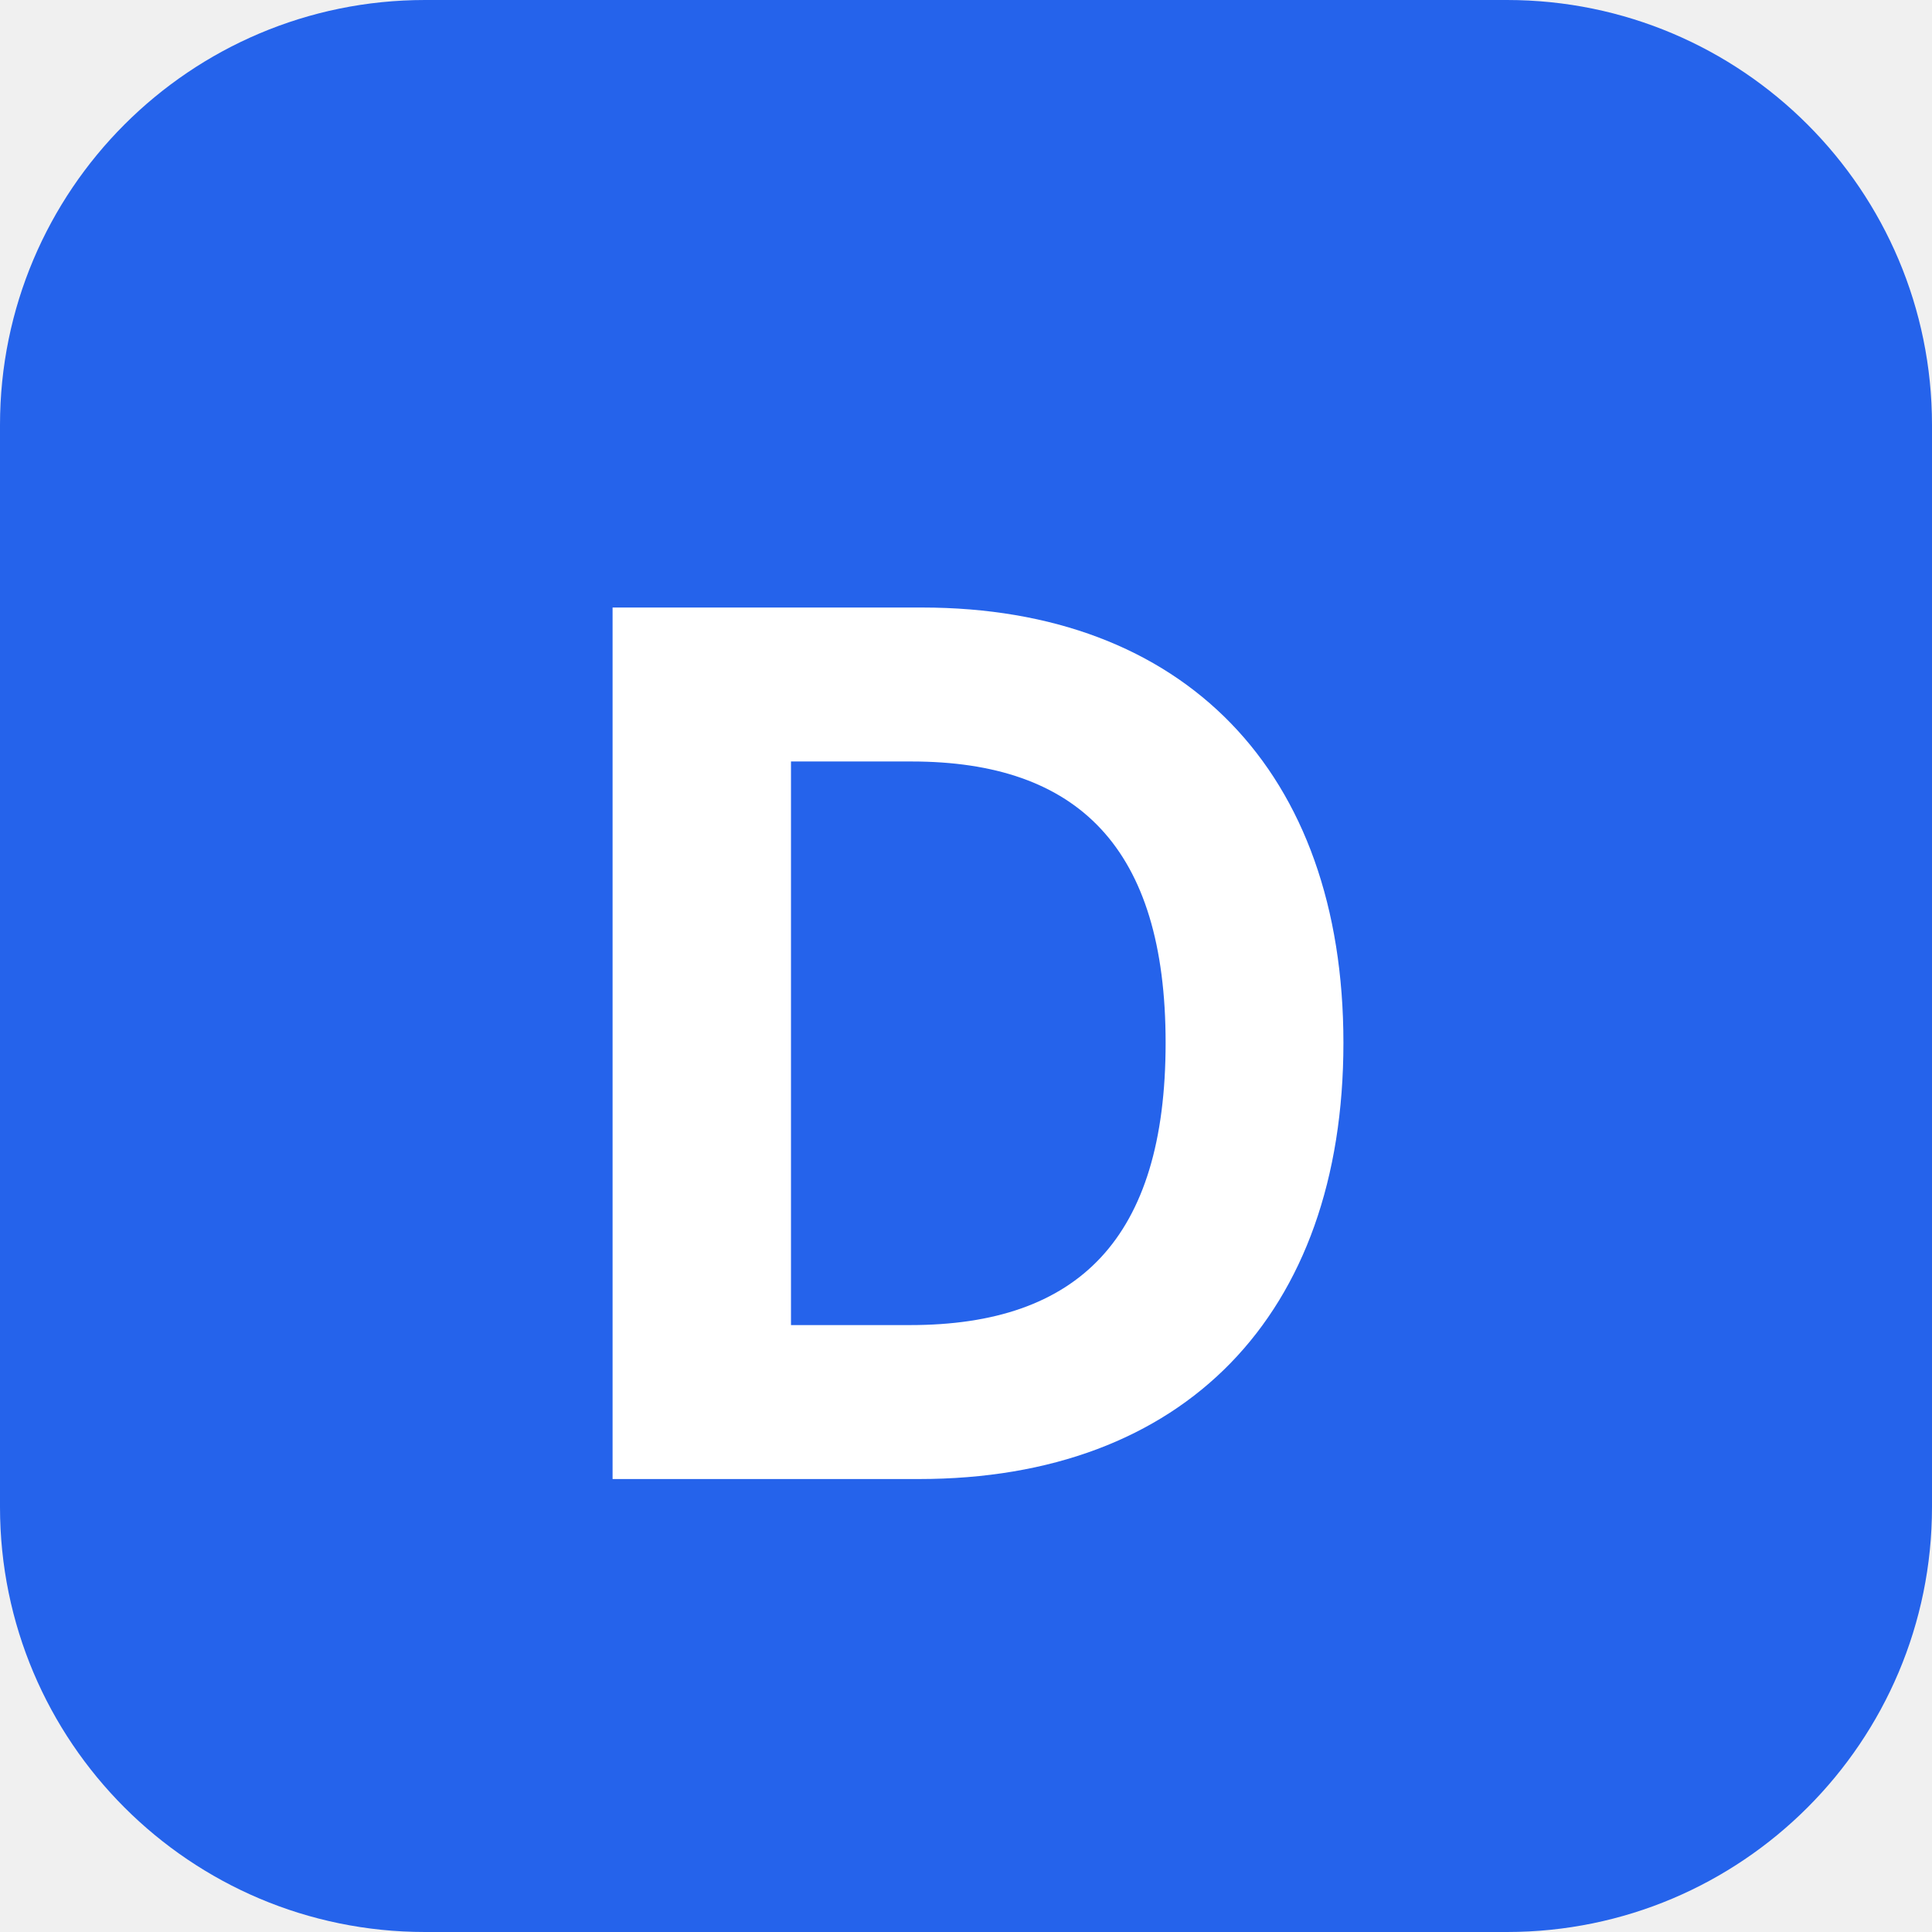
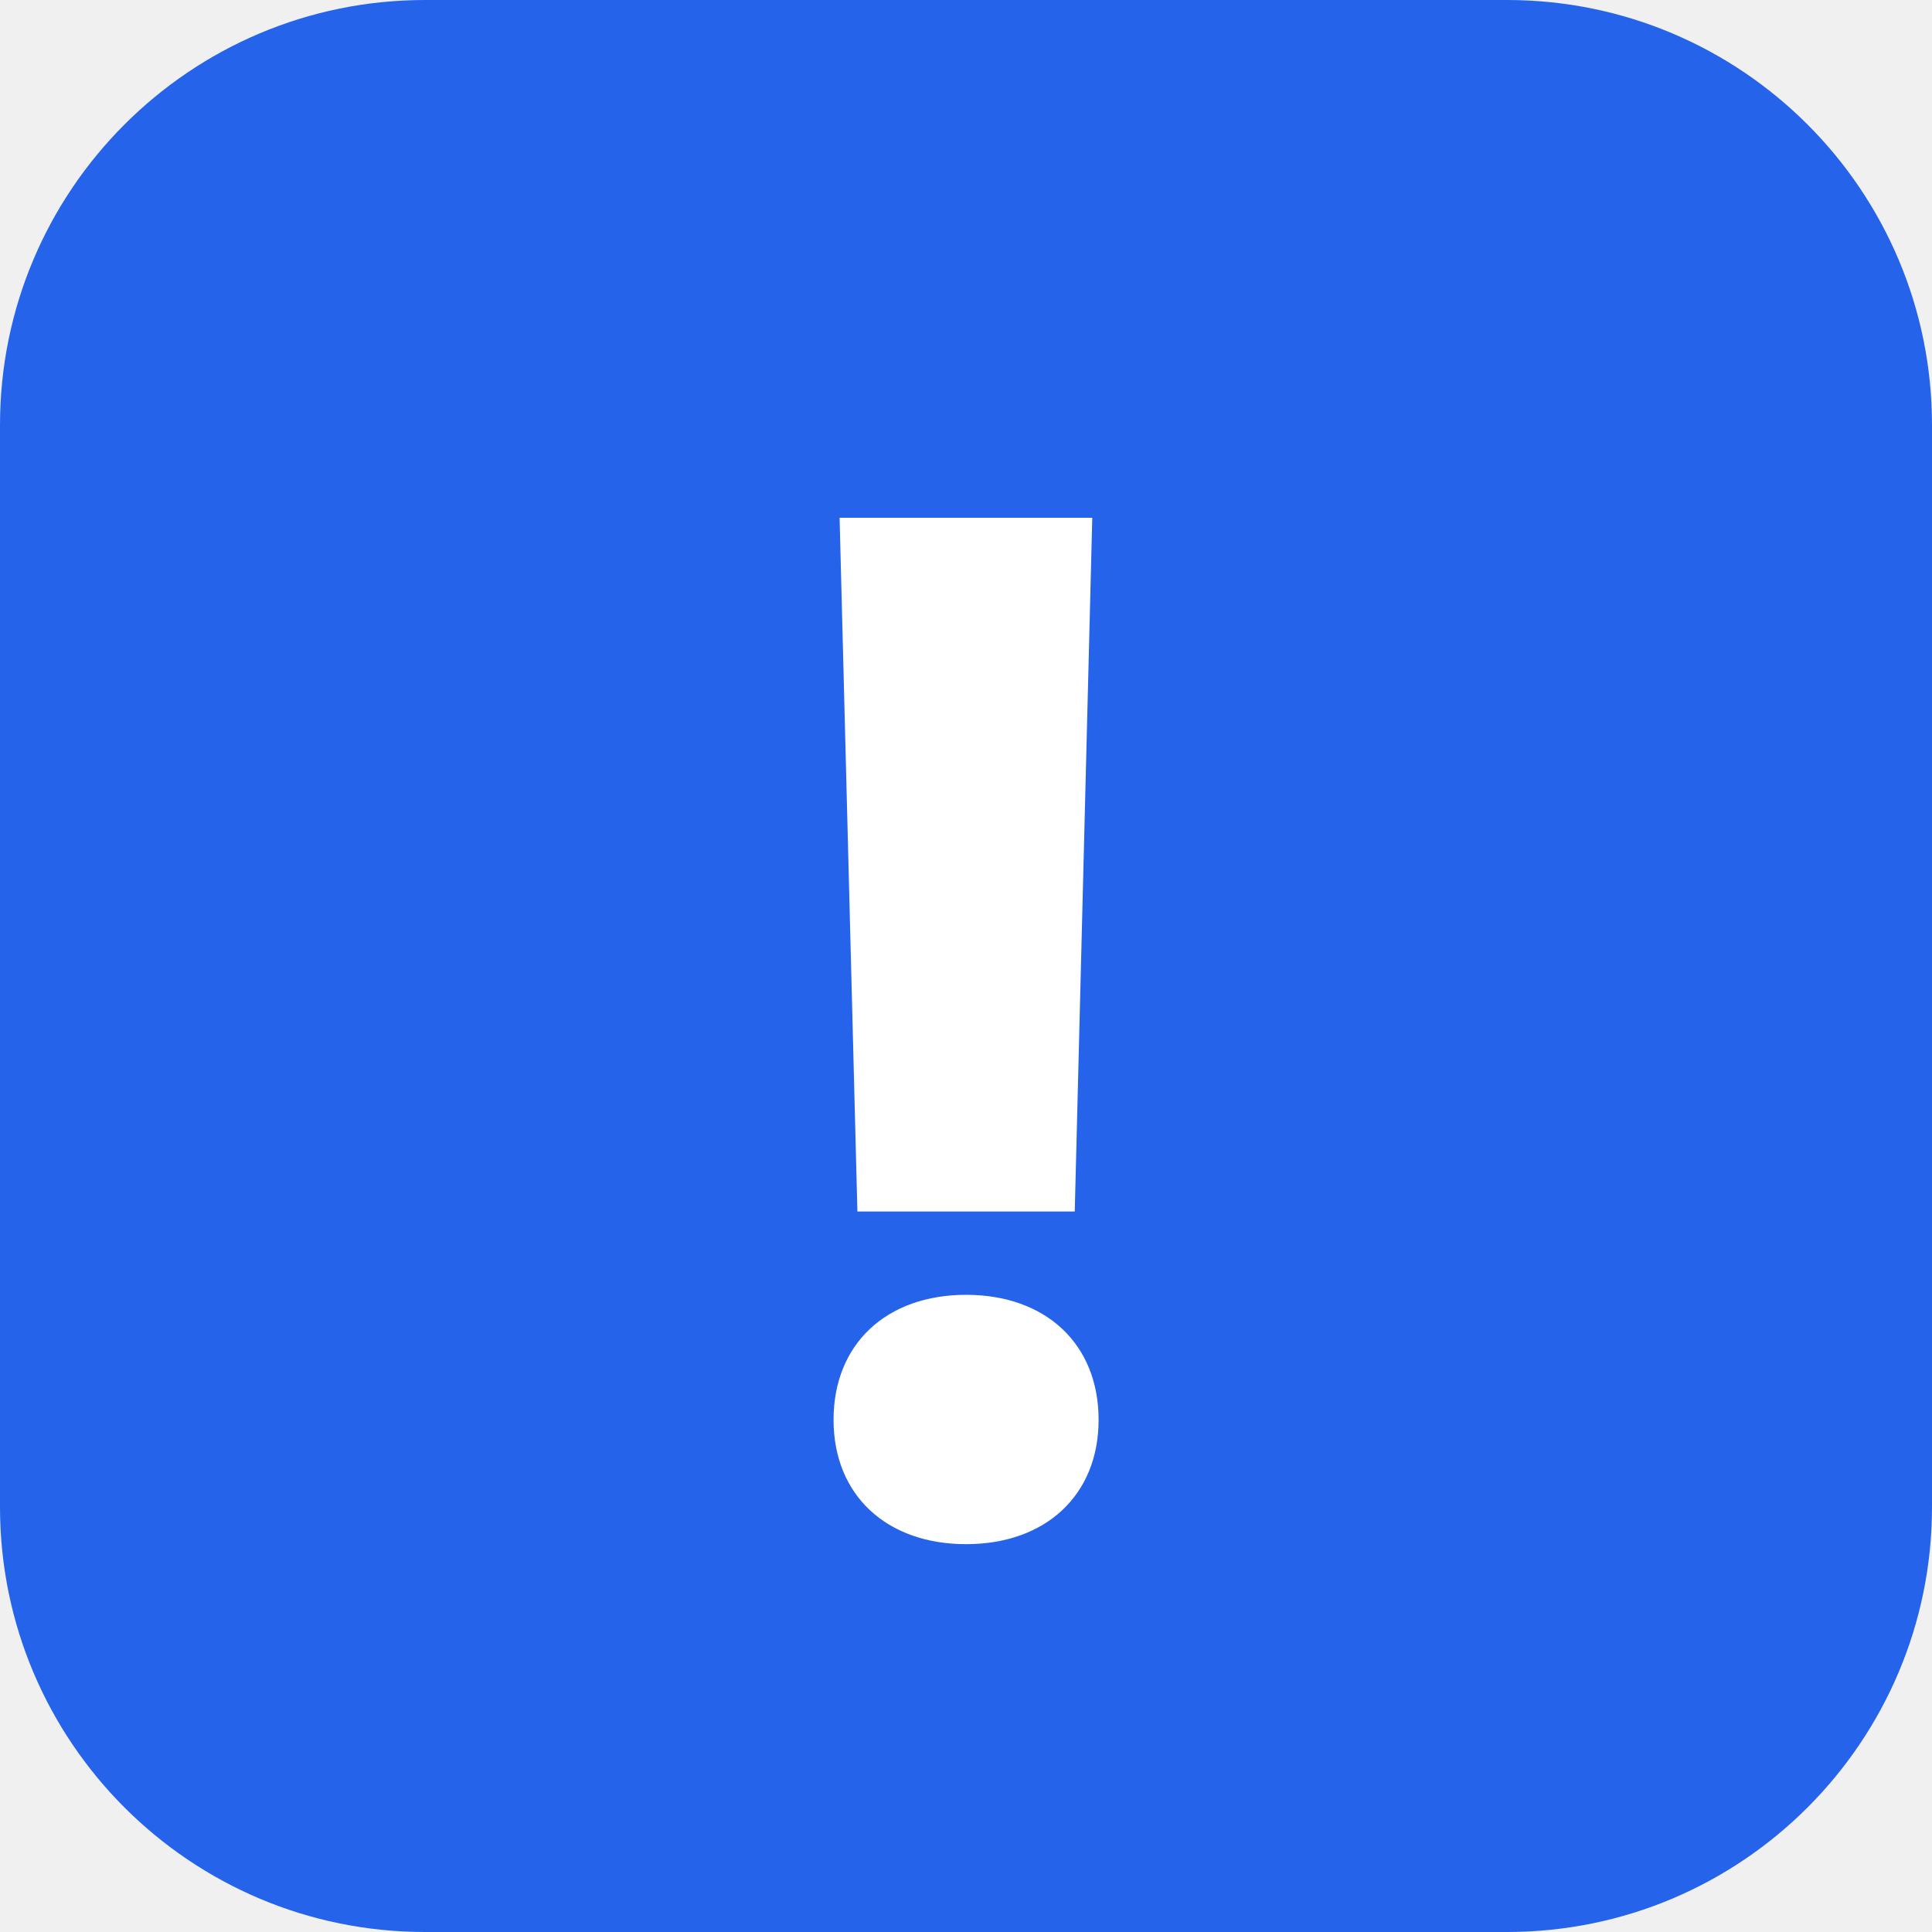
<svg xmlns="http://www.w3.org/2000/svg" viewBox="0 0 100 100">
  <rect width="100" height="100" rx="22" fill="#2563eb" />
-   <text x="50" y="54" font-family="-apple-system, BlinkMacSystemFont, 'Segoe UI', sans-serif" font-size="62" font-weight="700" fill="#ffffff" text-anchor="middle" dominant-baseline="central">D</text>
+   <text x="50" y="53" font-family="-apple-system, BlinkMacSystemFont, 'Segoe UI', sans-serif" font-size="72" font-weight="800" fill="#ffffff" text-anchor="middle" dominant-baseline="central">!</text>
</svg>
